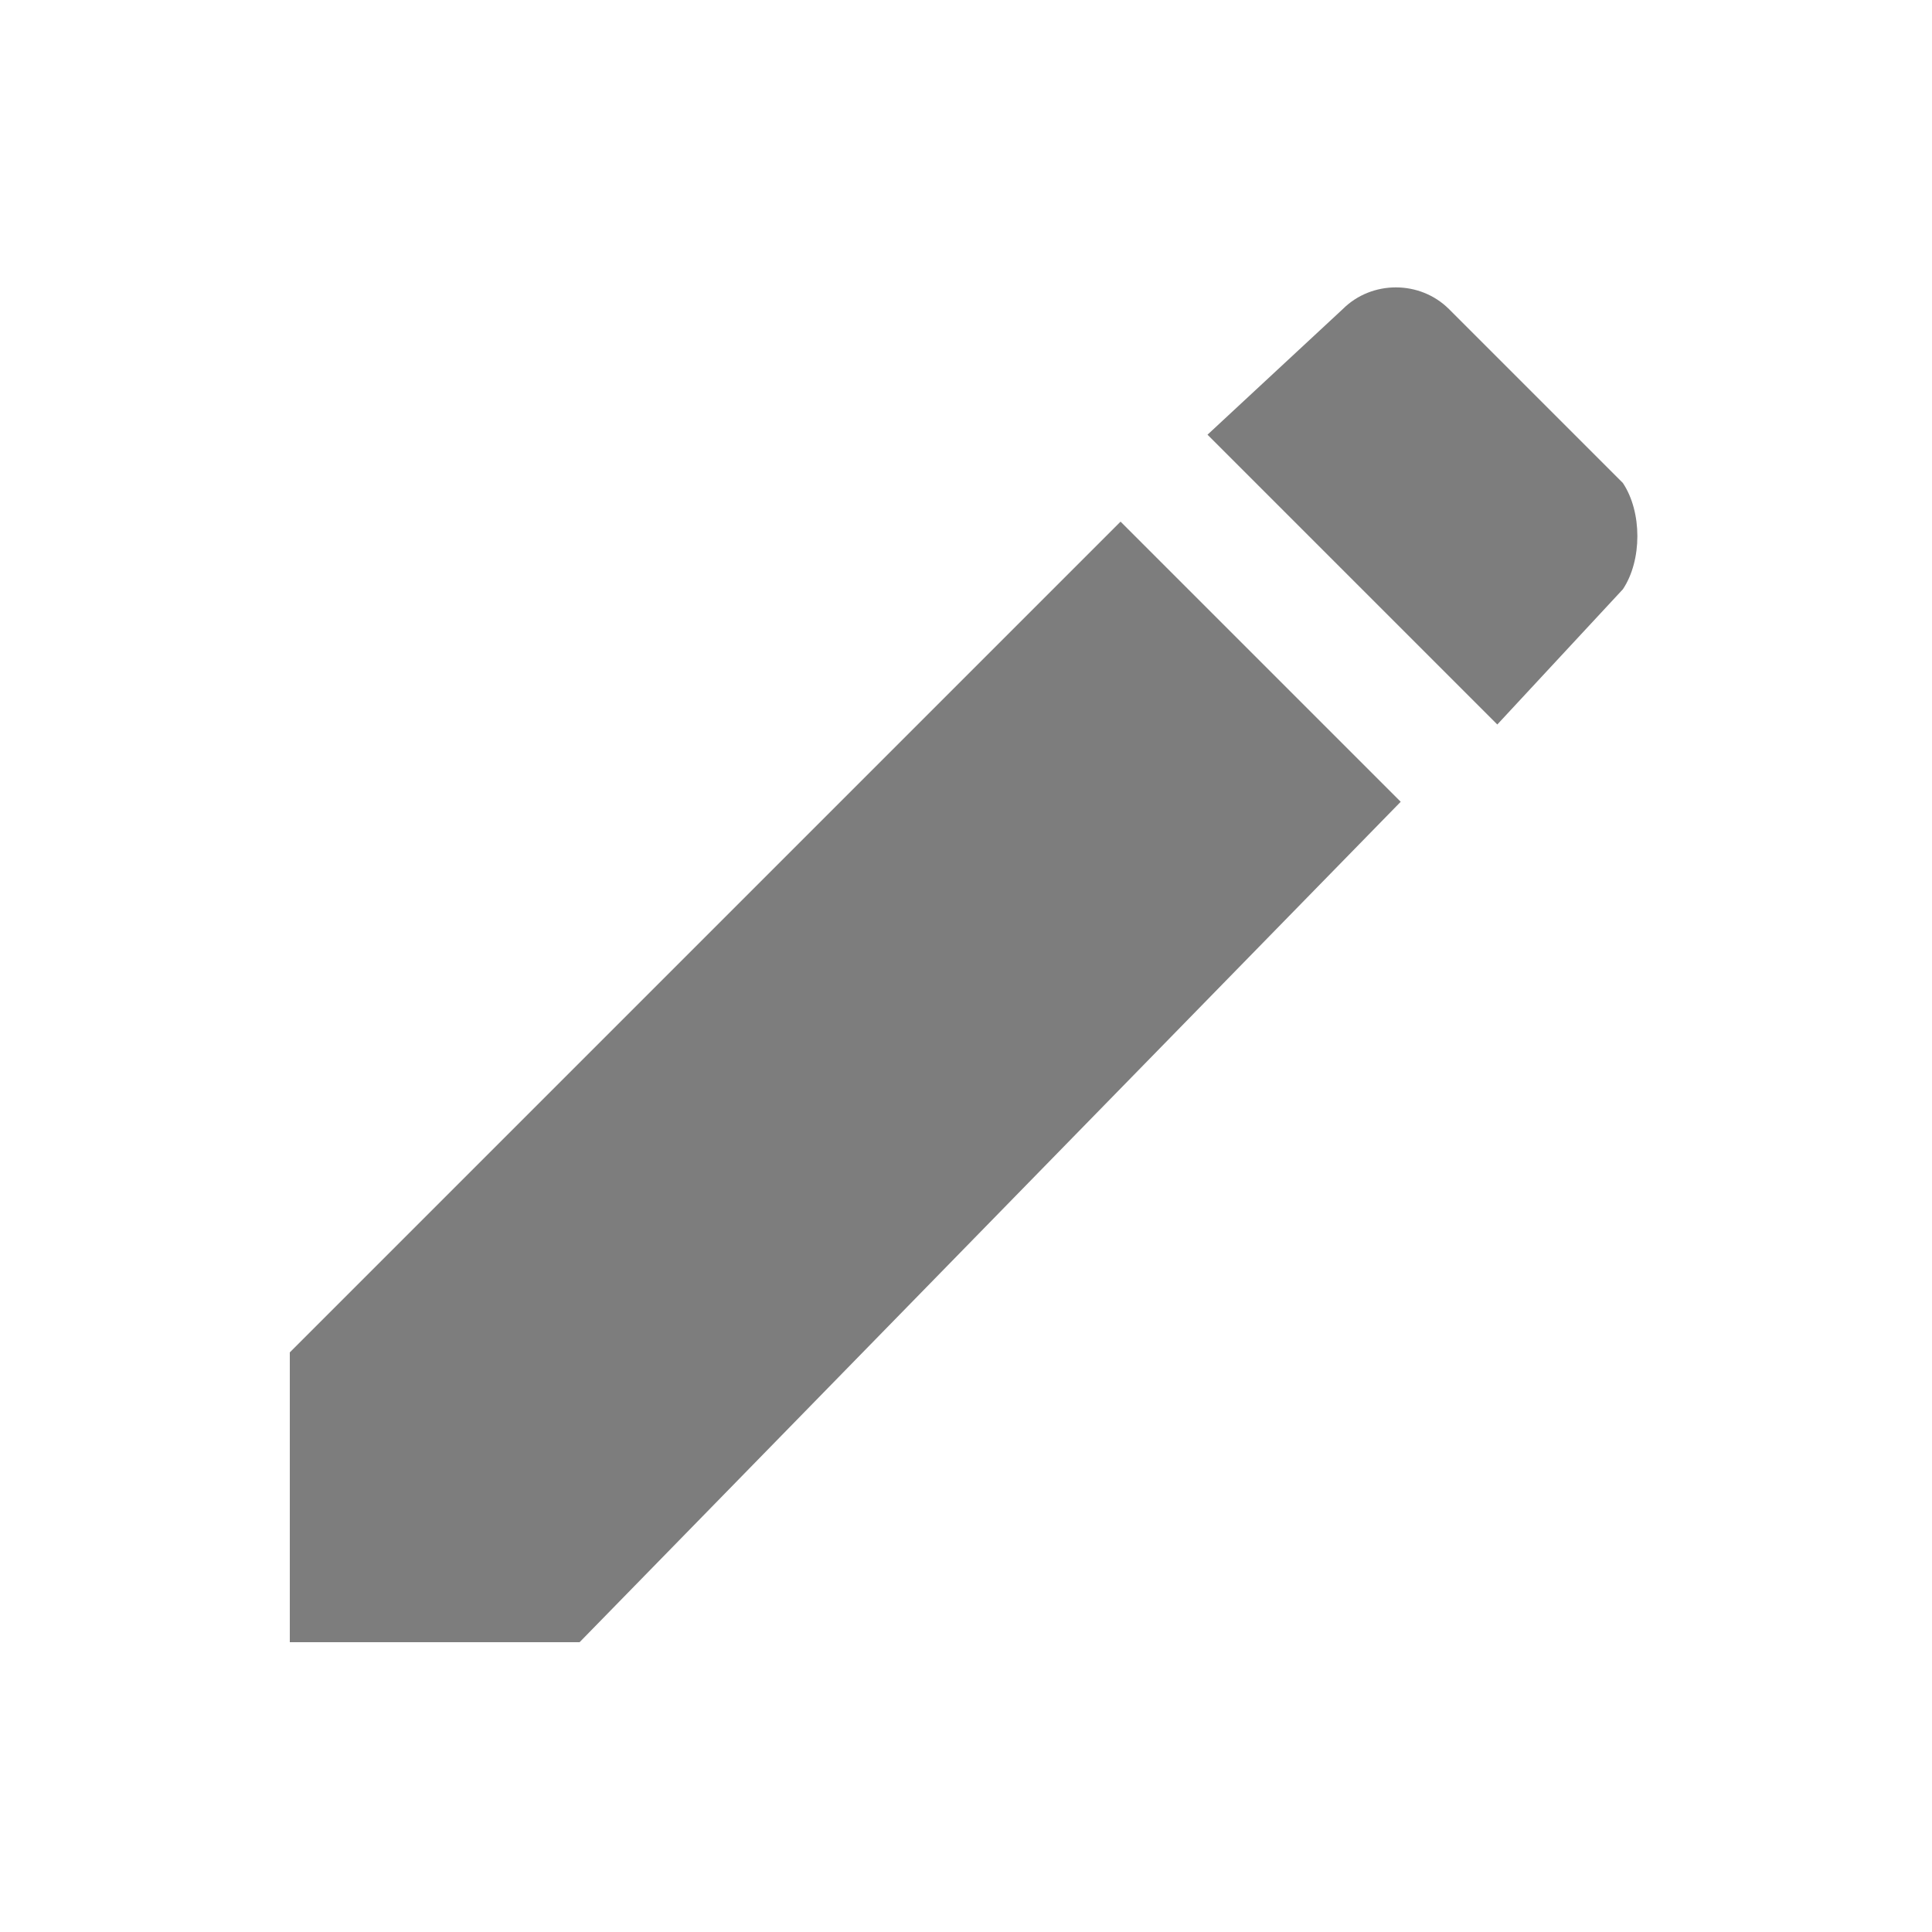
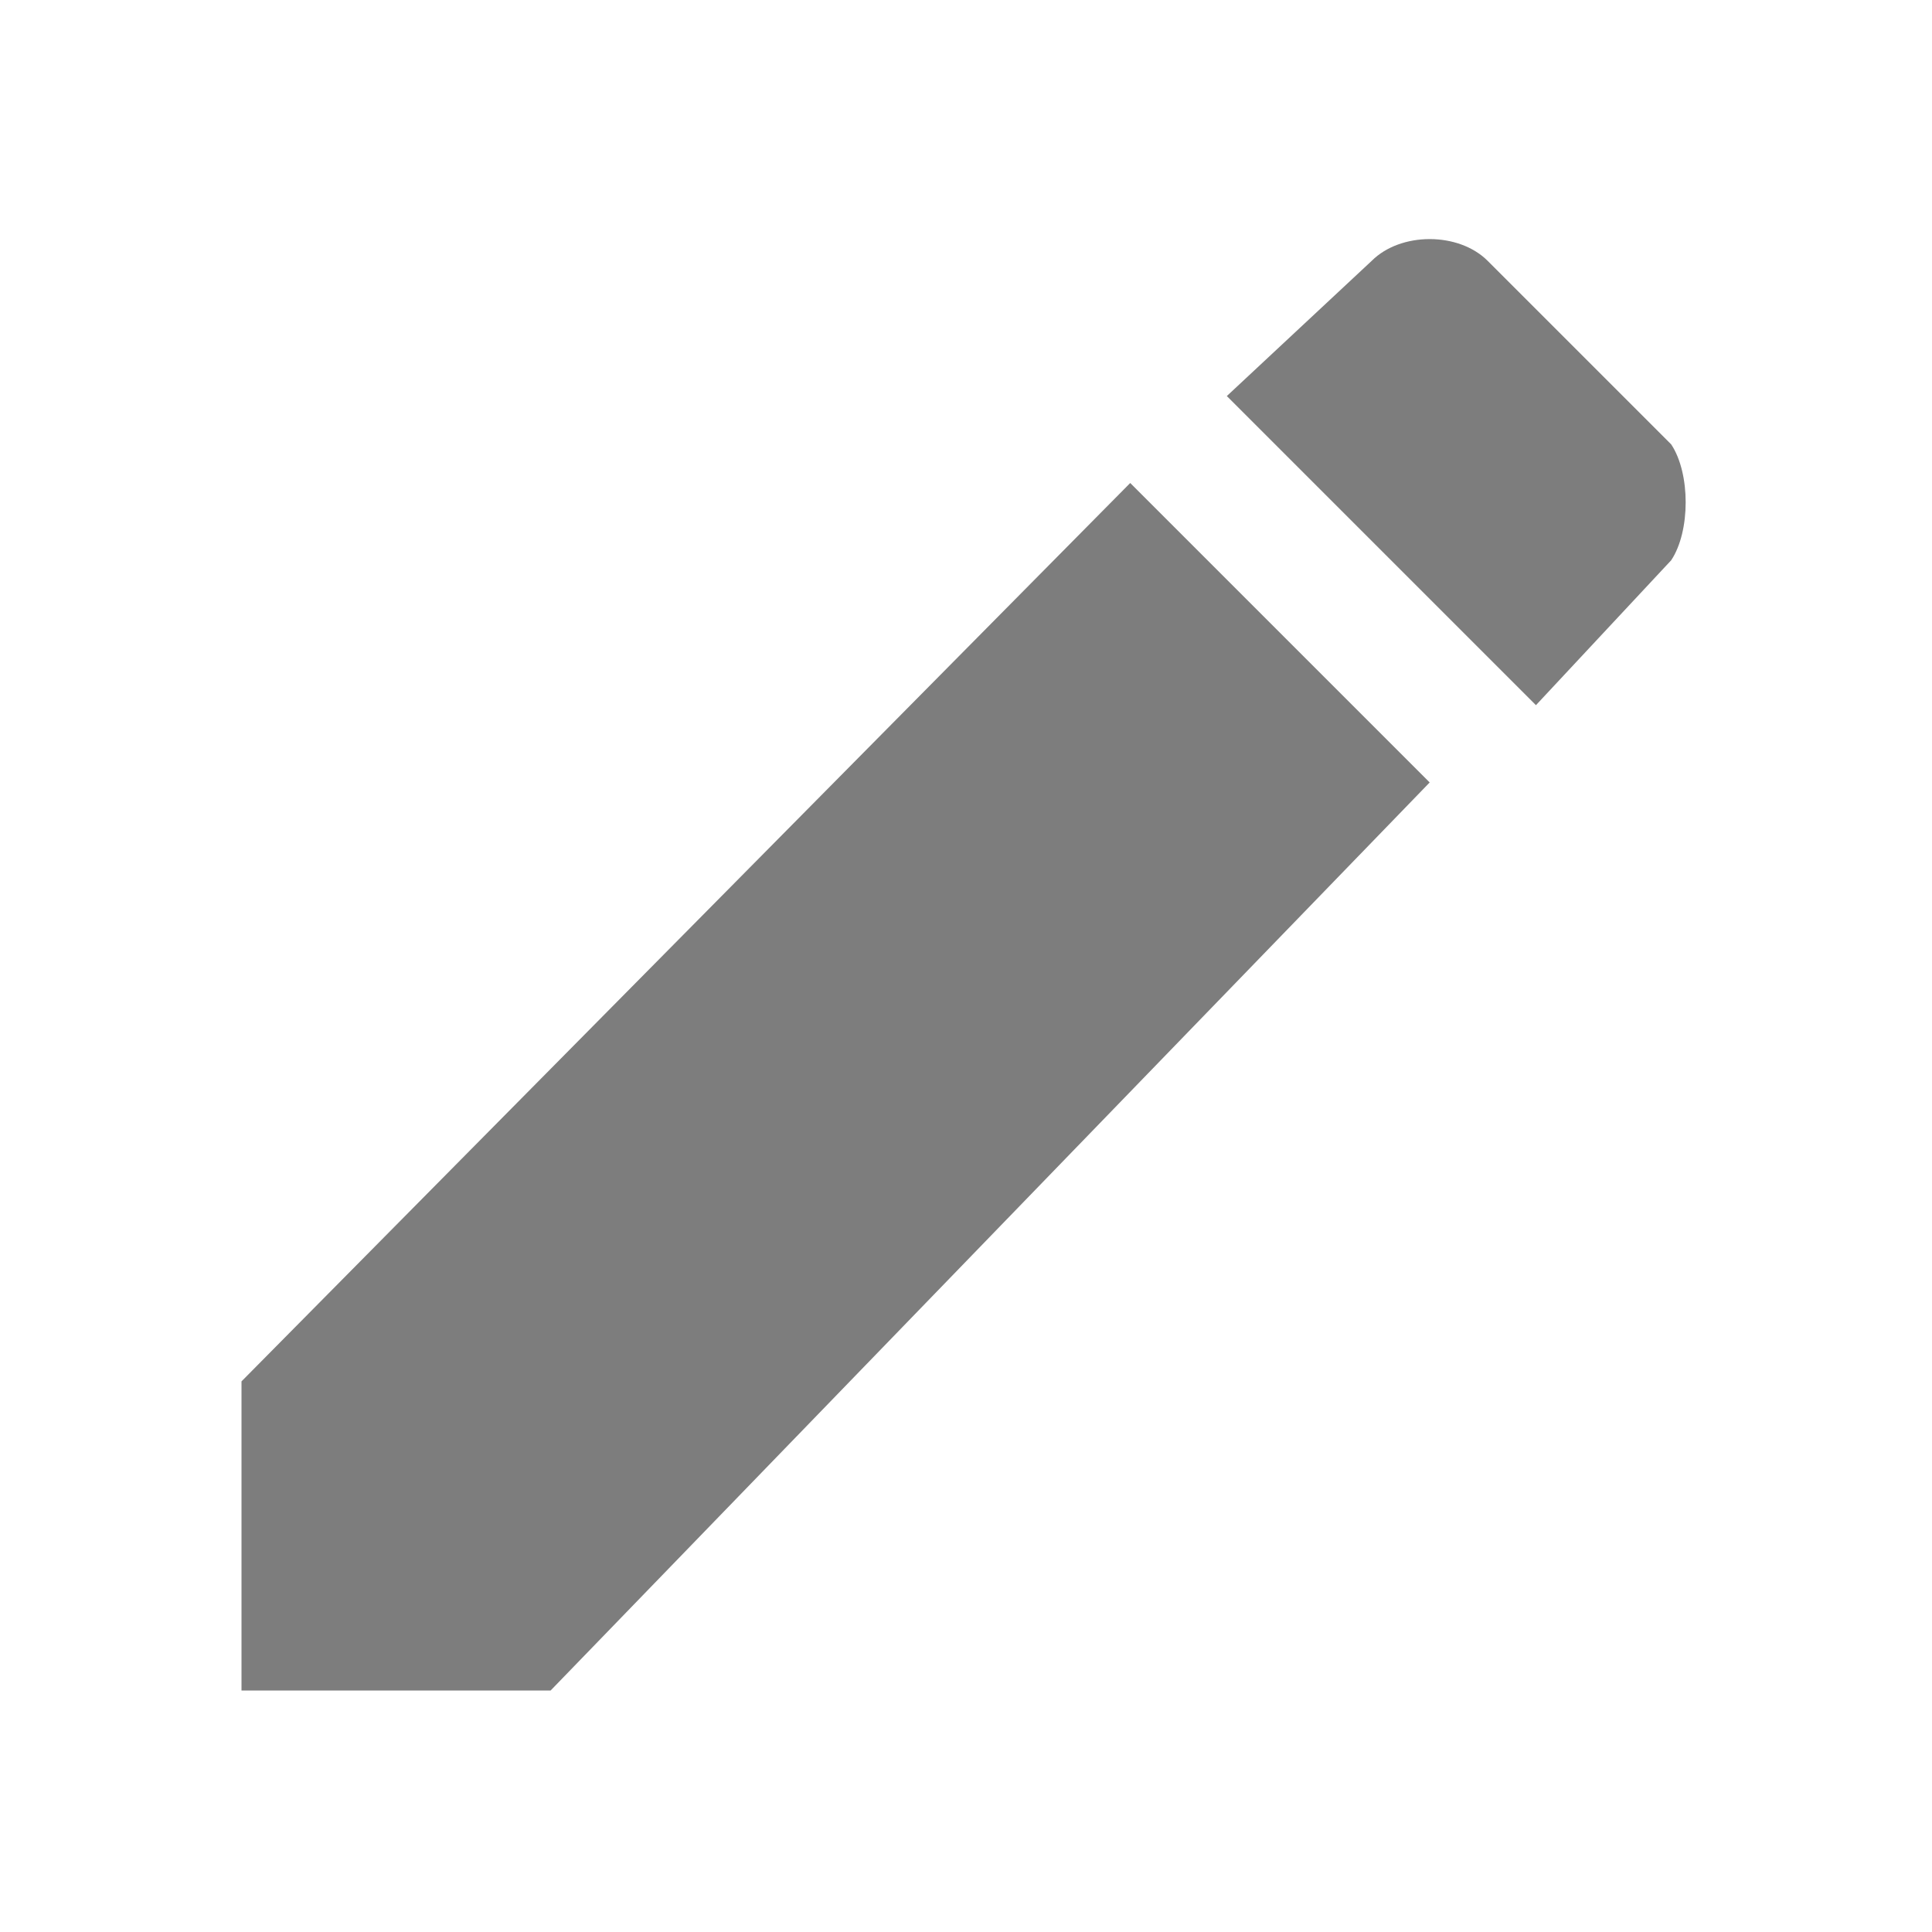
<svg xmlns="http://www.w3.org/2000/svg" version="1.1" id="图层_1" x="0px" y="0px" viewBox="0 0 20 20" style="enable-background:new 0 0 20 20;" xml:space="preserve" height="20" width="20">
  <style type="text/css">
	.st0{opacity:0.51;enable-background:new    ;}
</style>
-   <path class="st0" d="M3,14v3h3l8.5-8.7l-2.9-2.9L3,14z M16.8,6.1C17,5.8,17,5.3,16.8,5L15,3.2c-0.3-0.3-0.8-0.3-1.1,0l-1.4,1.3l3,3  L16.8,6.1z" />
+   <path class="st0" d="M2.5,14.3v3.2h3.2l9.1-9.4l-3.1-3.1L2.5,14.3z M17.3,5.8c0.2-0.3,0.2-0.9,0-1.2l-1.9-1.9  c-0.3-0.3-0.9-0.3-1.2,0l-1.5,1.4l3.2,3.2L17.3,5.8z" />
</svg>
